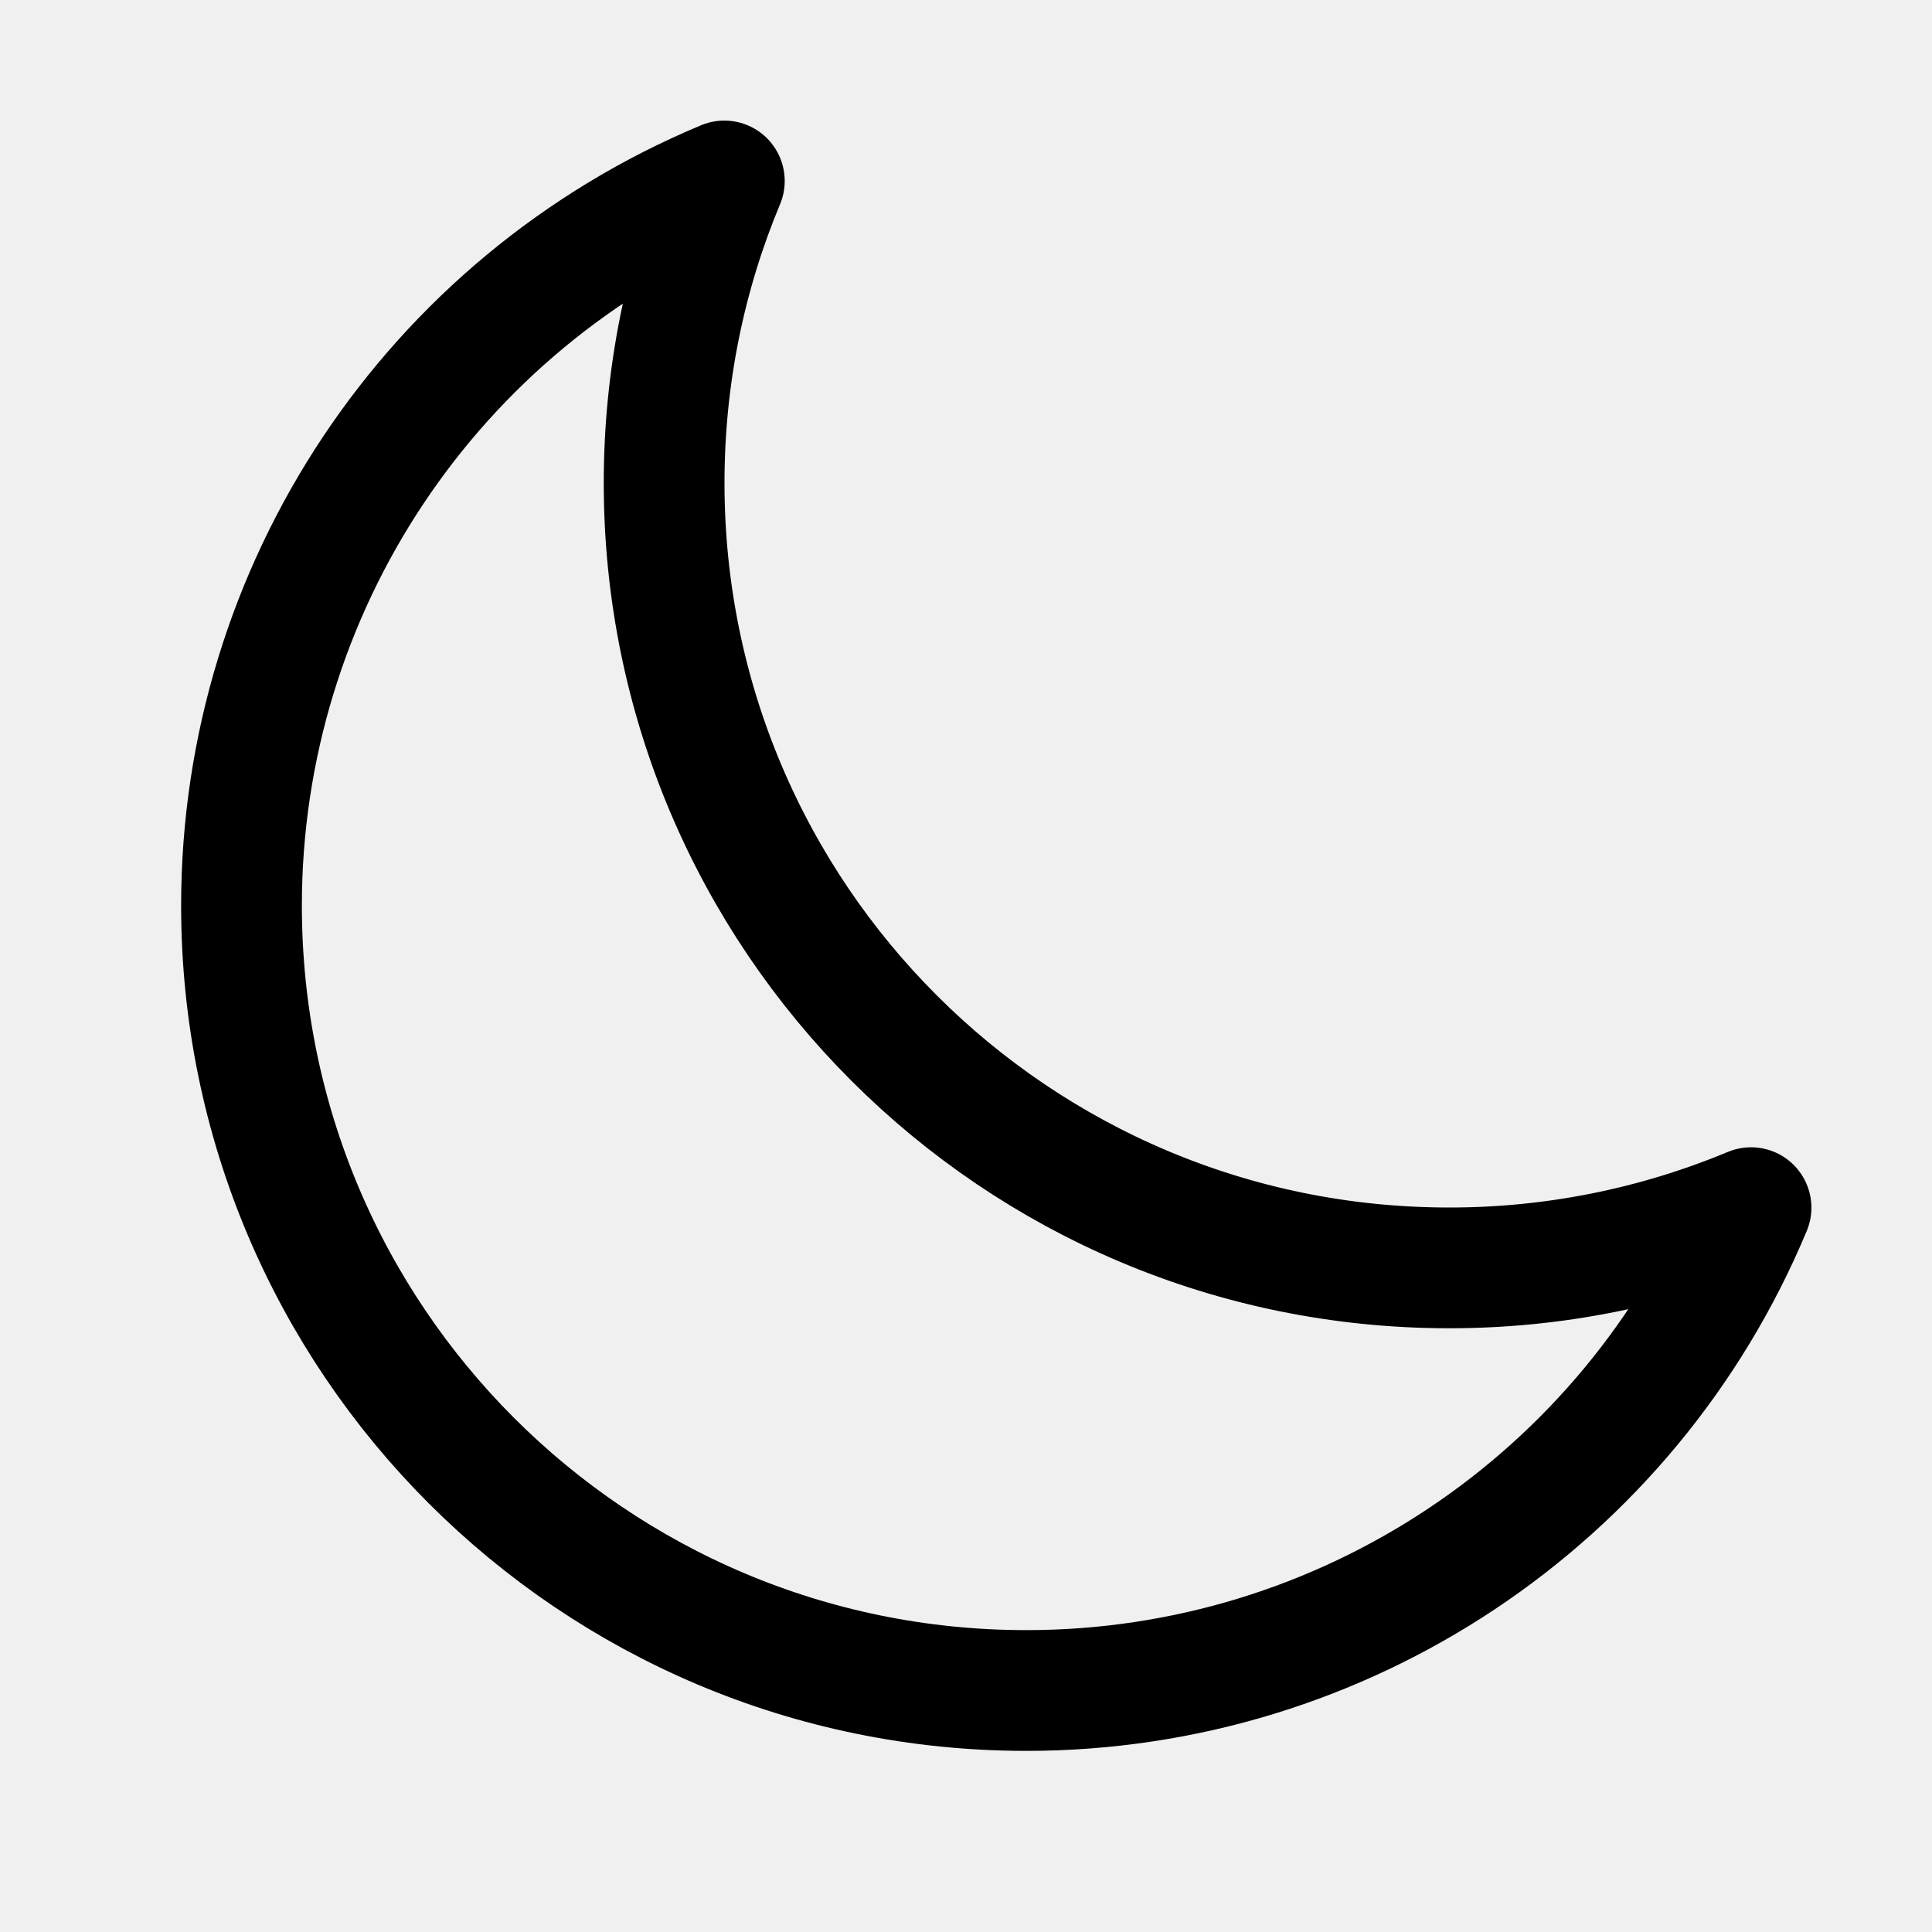
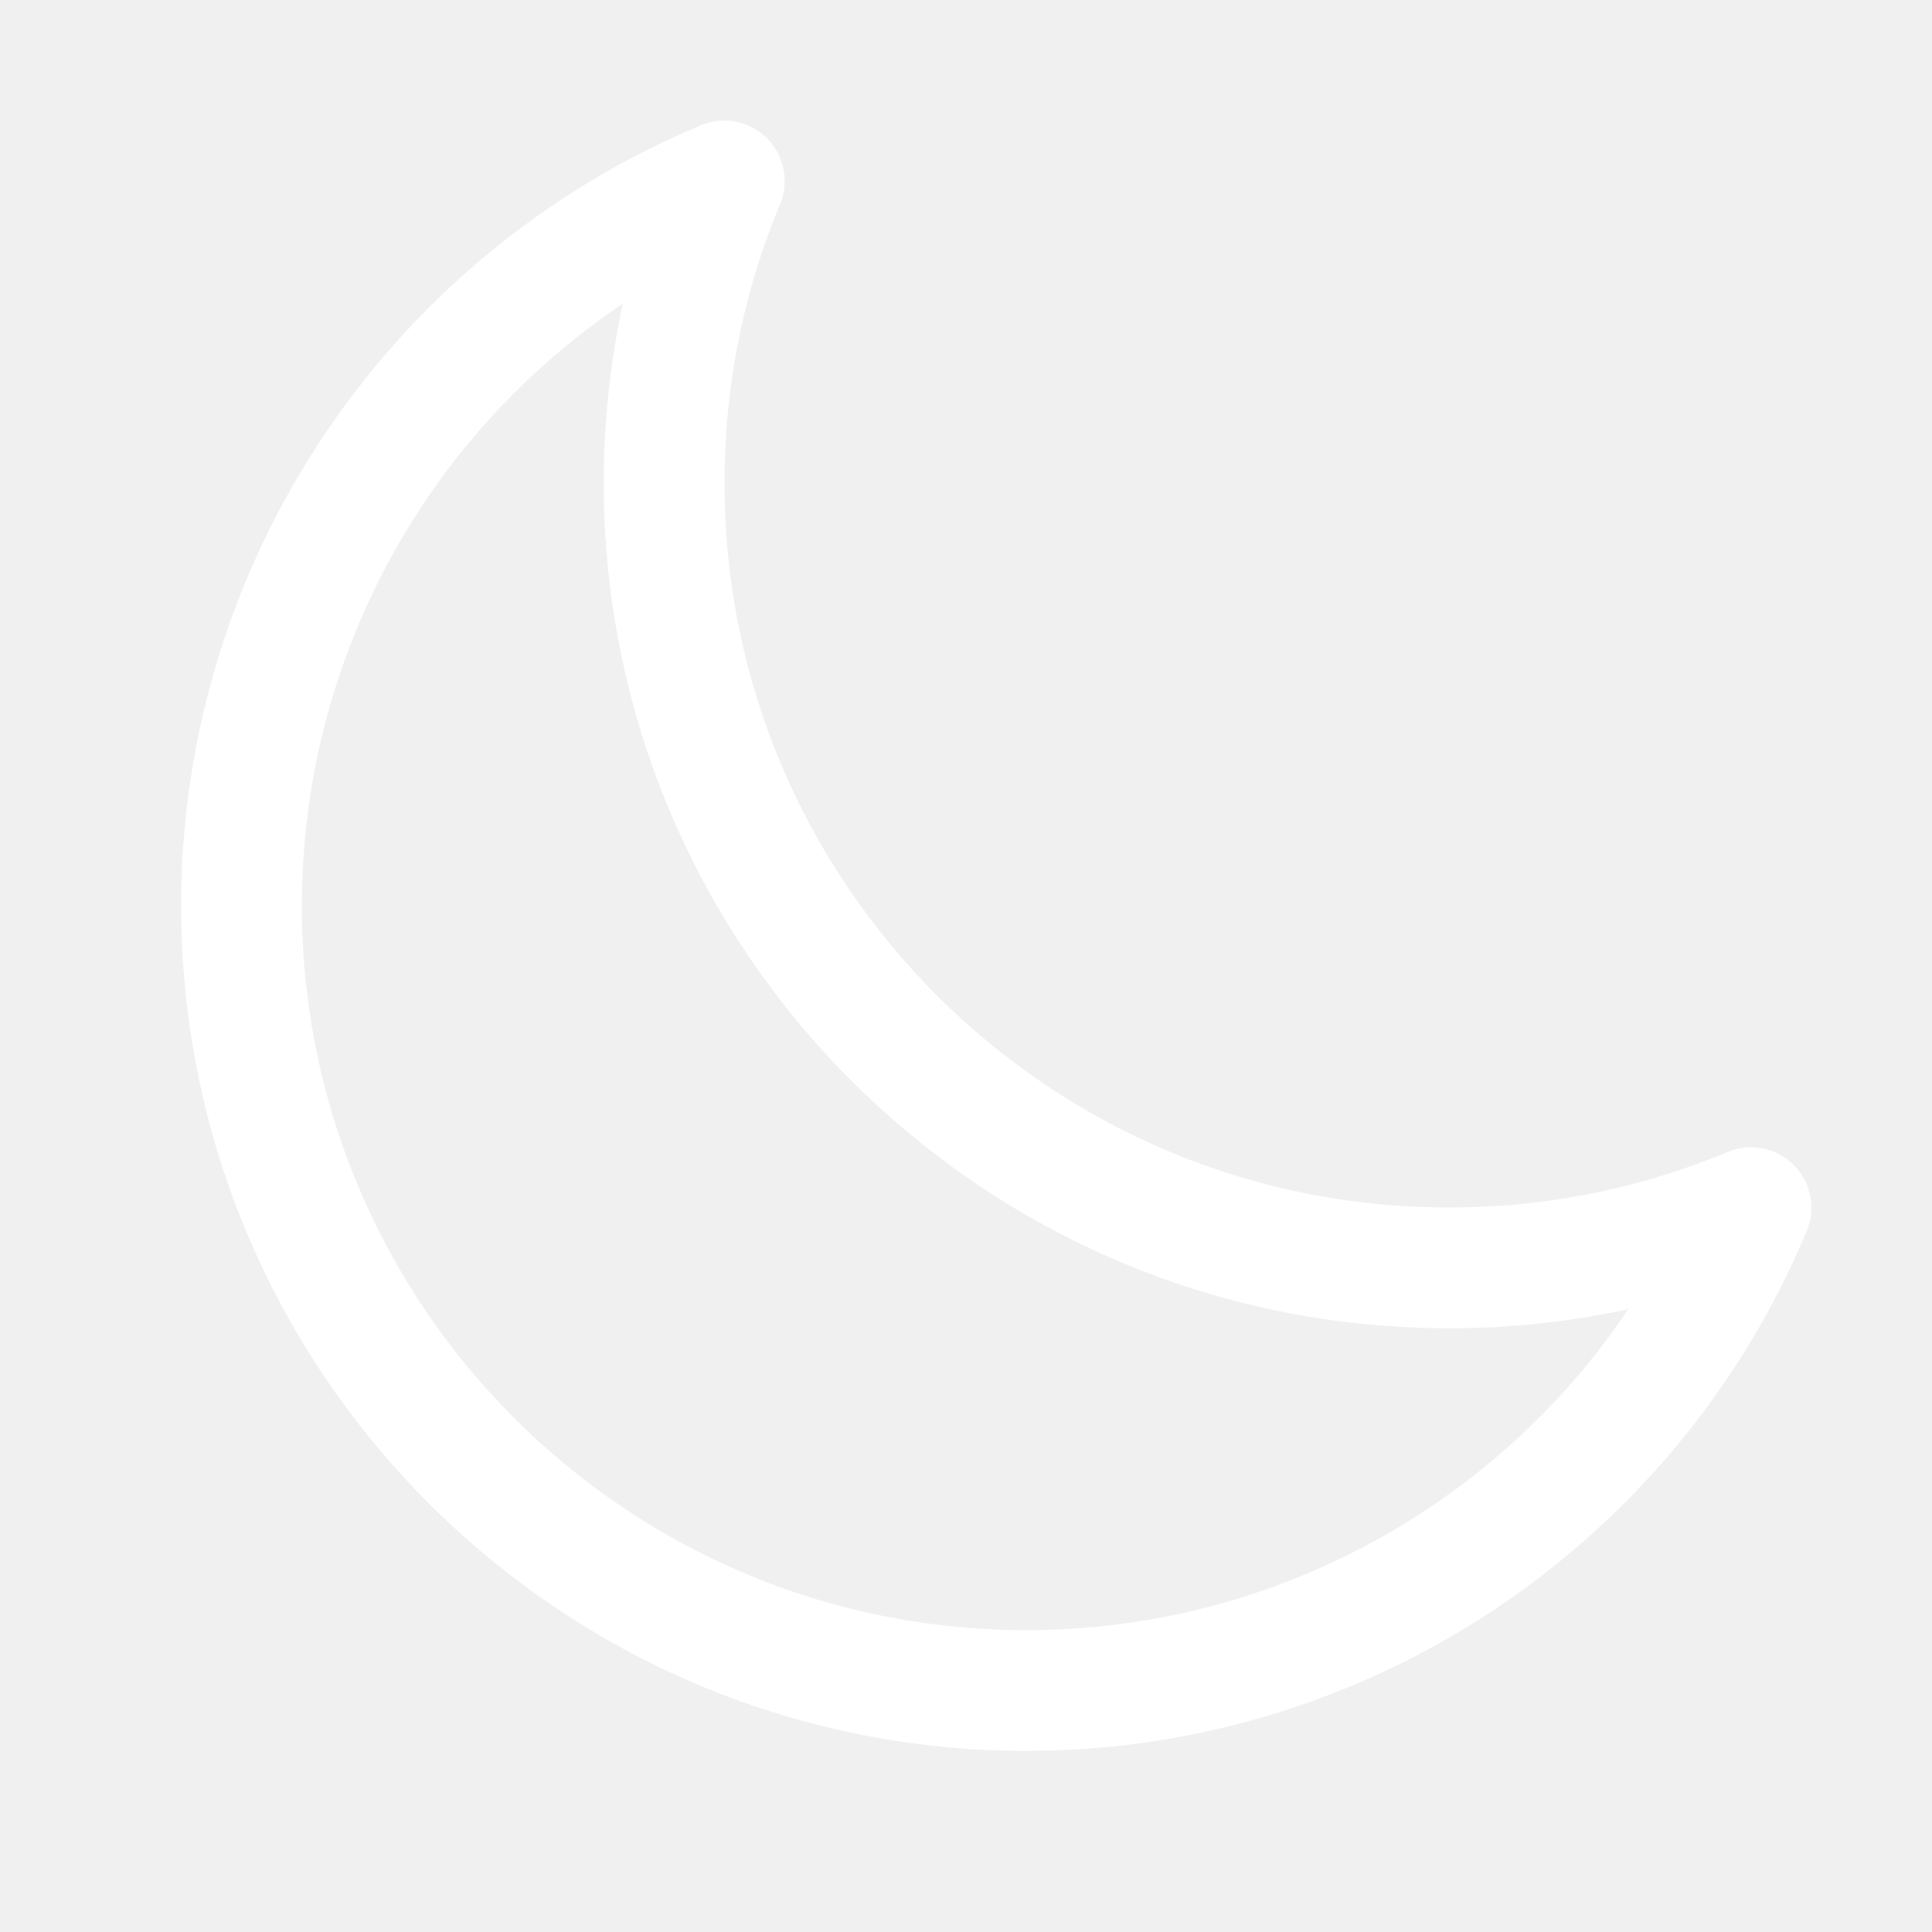
- <svg xmlns="http://www.w3.org/2000/svg" fill="none" viewBox="0 0 24 24" stroke-width="1.5" stroke="currentColor" class="size-6">
+ <svg xmlns="http://www.w3.org/2000/svg" fill="none" viewBox="0 0 24 24" stroke-width="1.5" stroke="white" class="size-6">
  <path stroke-linecap="round" stroke-linejoin="round" d="M21.752 15.002A9.72 9.72 0 0 1 18 15.75c-5.385 0-9.75-4.365-9.75-9.75 0-1.33.266-2.597.748-3.752A9.753 9.753 0 0 0 3 11.25C3 16.635 7.365 21 12.75 21a9.753 9.753 0 0 0 9.002-5.998Z" />
</svg>
